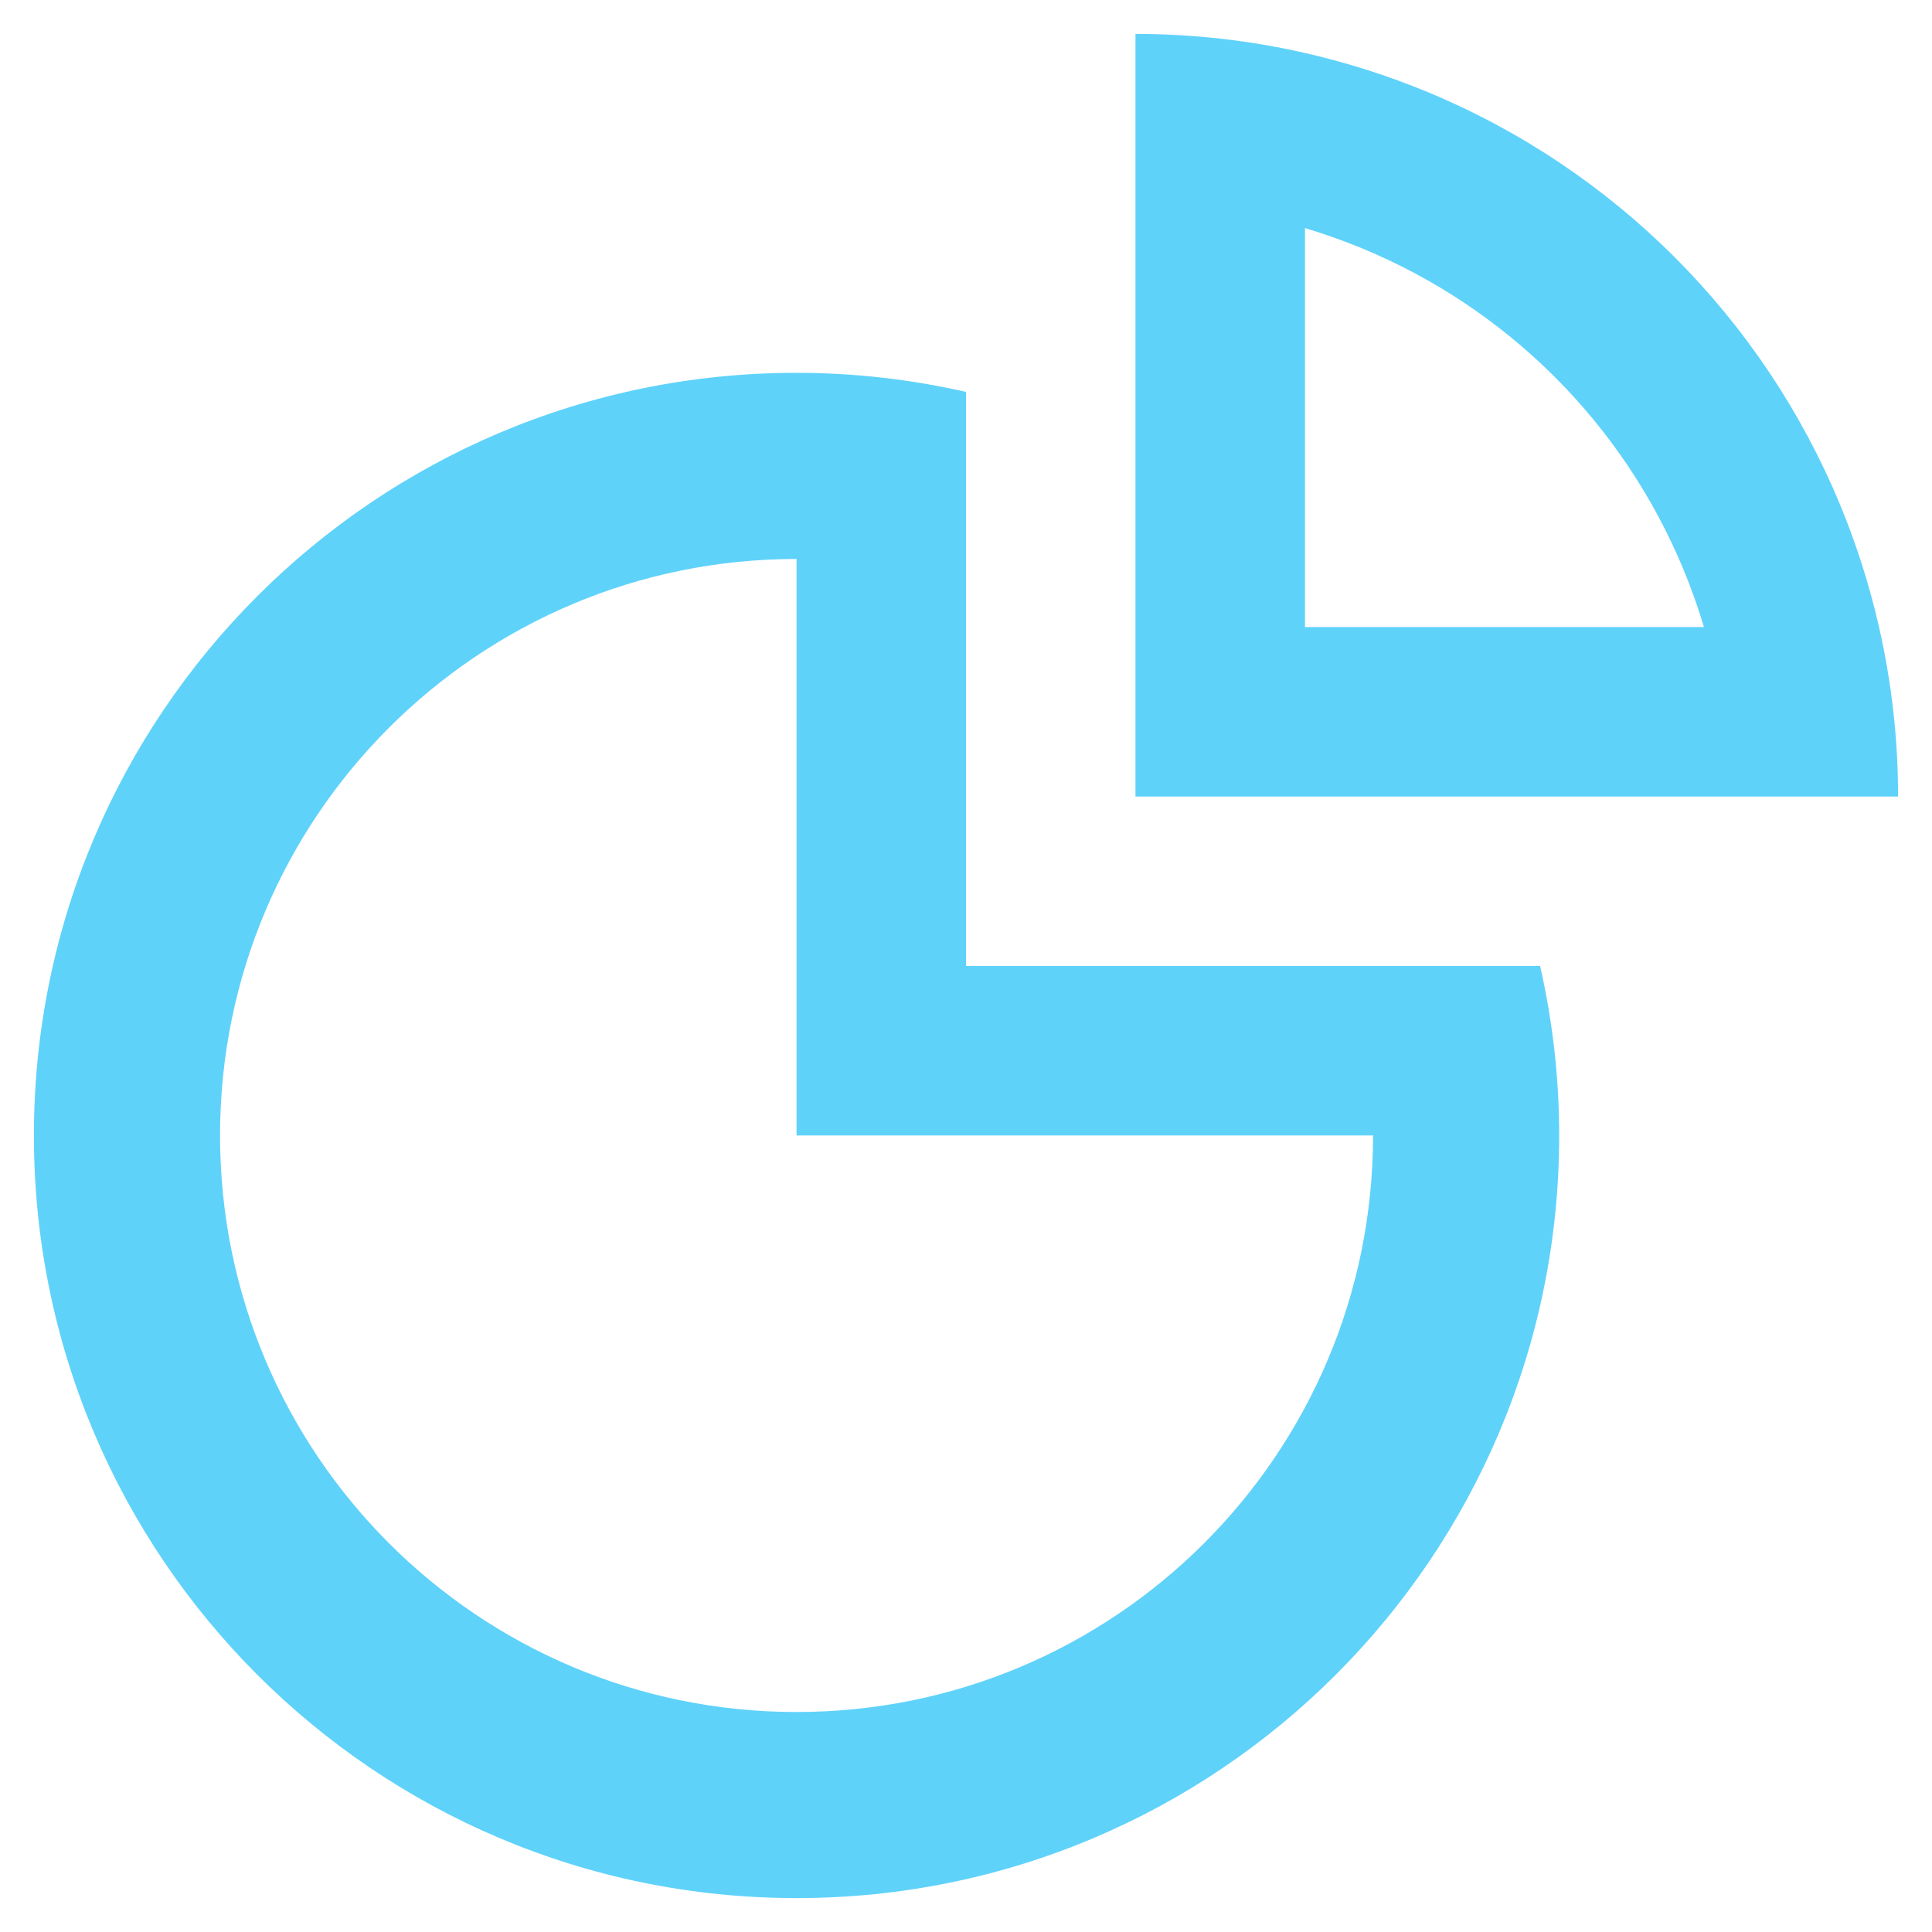
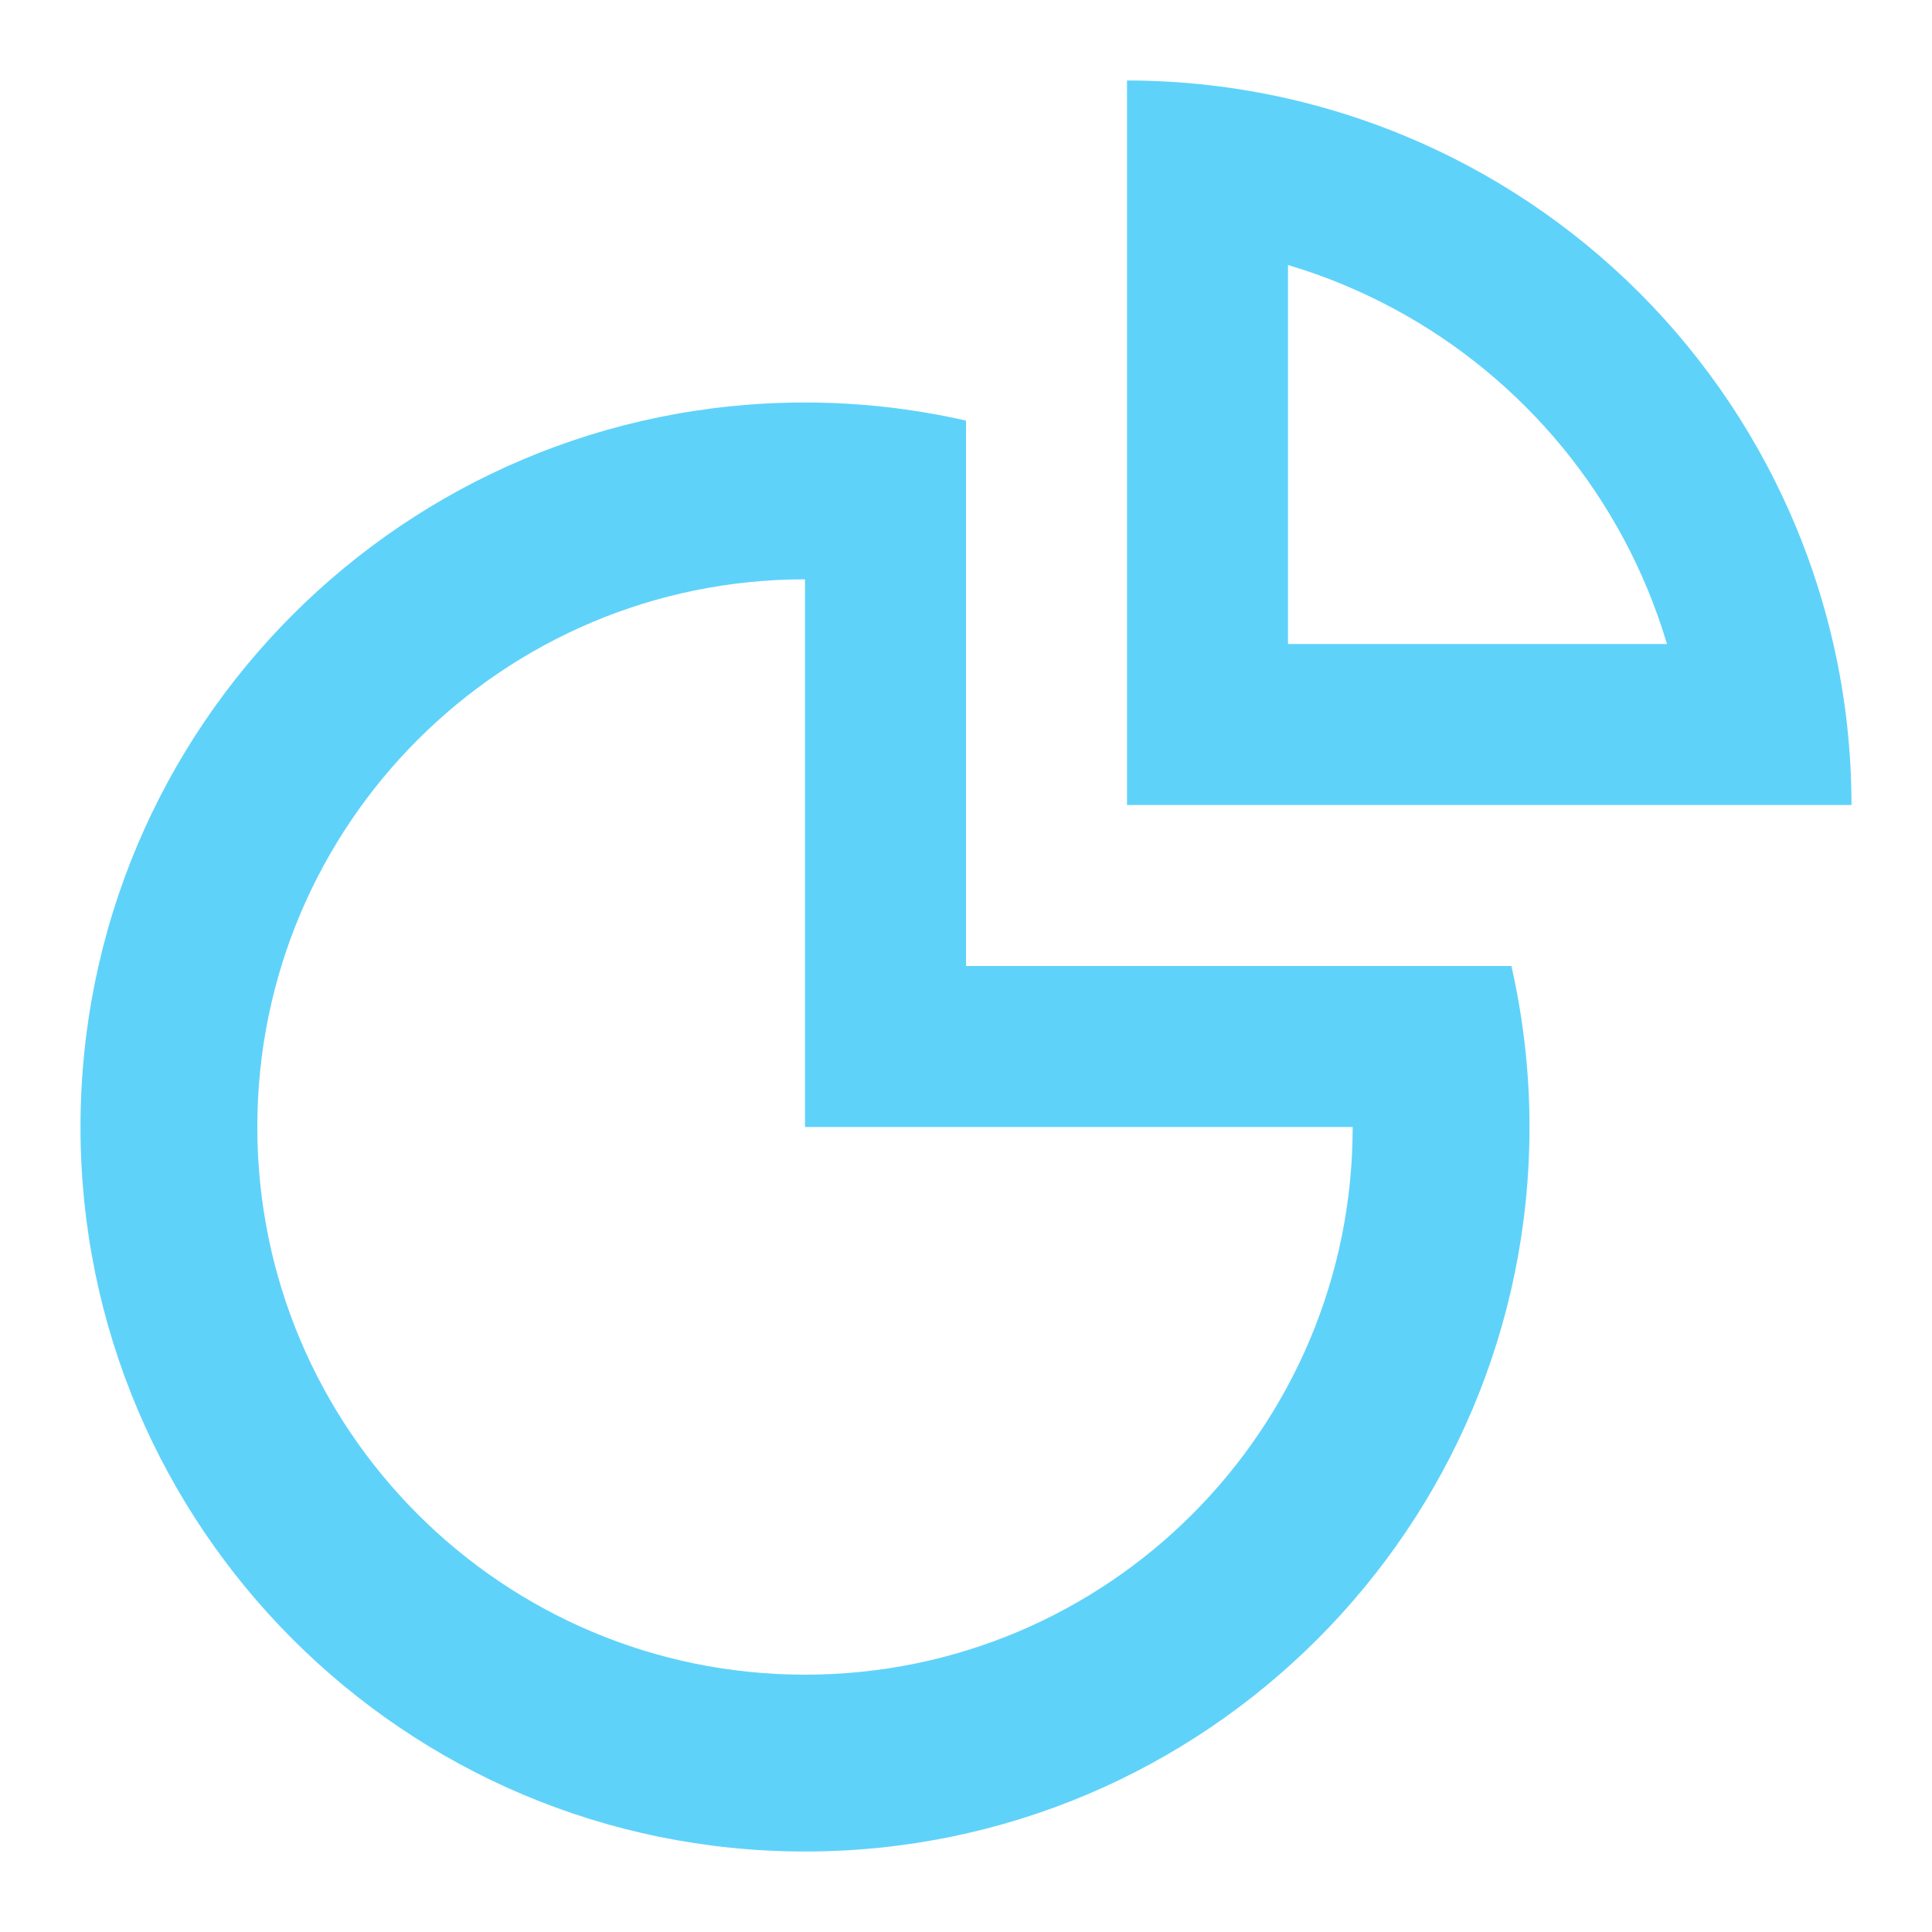
- <svg xmlns="http://www.w3.org/2000/svg" width="38" height="38" viewBox="0 0 38 38" fill="none">
-   <path fill-rule="evenodd" clip-rule="evenodd" d="M36.958 12.333C37.207 13.424 37.333 14.542 37.333 15.667H22.333V0.667C23.458 0.667 24.576 0.793 25.667 1.042C26.487 1.229 27.293 1.485 28.074 1.808C29.893 2.562 31.547 3.667 32.94 5.06C34.333 6.453 35.438 8.107 36.192 9.926C36.515 10.708 36.771 11.513 36.958 12.333ZM33.514 12.333C33.4 11.95 33.266 11.573 33.112 11.202C32.526 9.787 31.666 8.5 30.583 7.417C29.5 6.334 28.213 5.474 26.798 4.888C26.427 4.735 26.05 4.601 25.667 4.486V12.333H33.514Z" fill="#5FD2FA" />
-   <path fill-rule="evenodd" clip-rule="evenodd" d="M0.667 22.333C0.667 14.049 7.382 7.333 15.667 7.333C16.791 7.333 17.909 7.46 19 7.708V19H30.292C30.54 20.091 30.667 21.209 30.667 22.333C30.667 30.618 23.951 37.333 15.667 37.333C7.382 37.333 0.667 30.618 0.667 22.333ZM27.006 22.333H15.667V10.994C9.404 10.994 4.328 16.071 4.328 22.333C4.328 28.596 9.404 33.673 15.667 33.673C21.929 33.673 27.006 28.596 27.006 22.333Z" fill="#5FD2FA" />
+ <svg xmlns="http://www.w3.org/2000/svg" width="48" height="48" viewBox="0 0 48 48" fill="none">
+   <path fill-rule="evenodd" clip-rule="evenodd" d="M45.55 16C45.848 17.309 46 18.651 46 20H28V2C29.349 2 30.691 2.152 32 2.45C32.985 2.674 33.951 2.982 34.888 3.37C37.072 4.275 39.056 5.601 40.728 7.272C42.399 8.944 43.725 10.928 44.63 13.112C45.018 14.049 45.325 15.015 45.55 16ZM41.416 16C41.279 15.54 41.118 15.087 40.934 14.642C40.231 12.944 39.2 11.4 37.9 10.101C36.599 8.8 35.056 7.769 33.358 7.066C32.913 6.881 32.46 6.721 32 6.584V16H41.416Z" fill="#5FD2FA" />
+   <path fill-rule="evenodd" clip-rule="evenodd" d="M2 28C2 18.059 10.059 10 20 10C21.349 10 22.691 10.152 24 10.45V24H37.55C37.848 25.309 38 26.651 38 28C38 37.941 29.941 46 20 46C10.059 46 2 37.941 2 28ZM33.607 28H20V14.393C12.485 14.393 6.393 20.485 6.393 28C6.393 35.515 12.485 41.607 20 41.607C27.515 41.607 33.607 35.515 33.607 28Z" fill="#5FD2FA" />
</svg>
